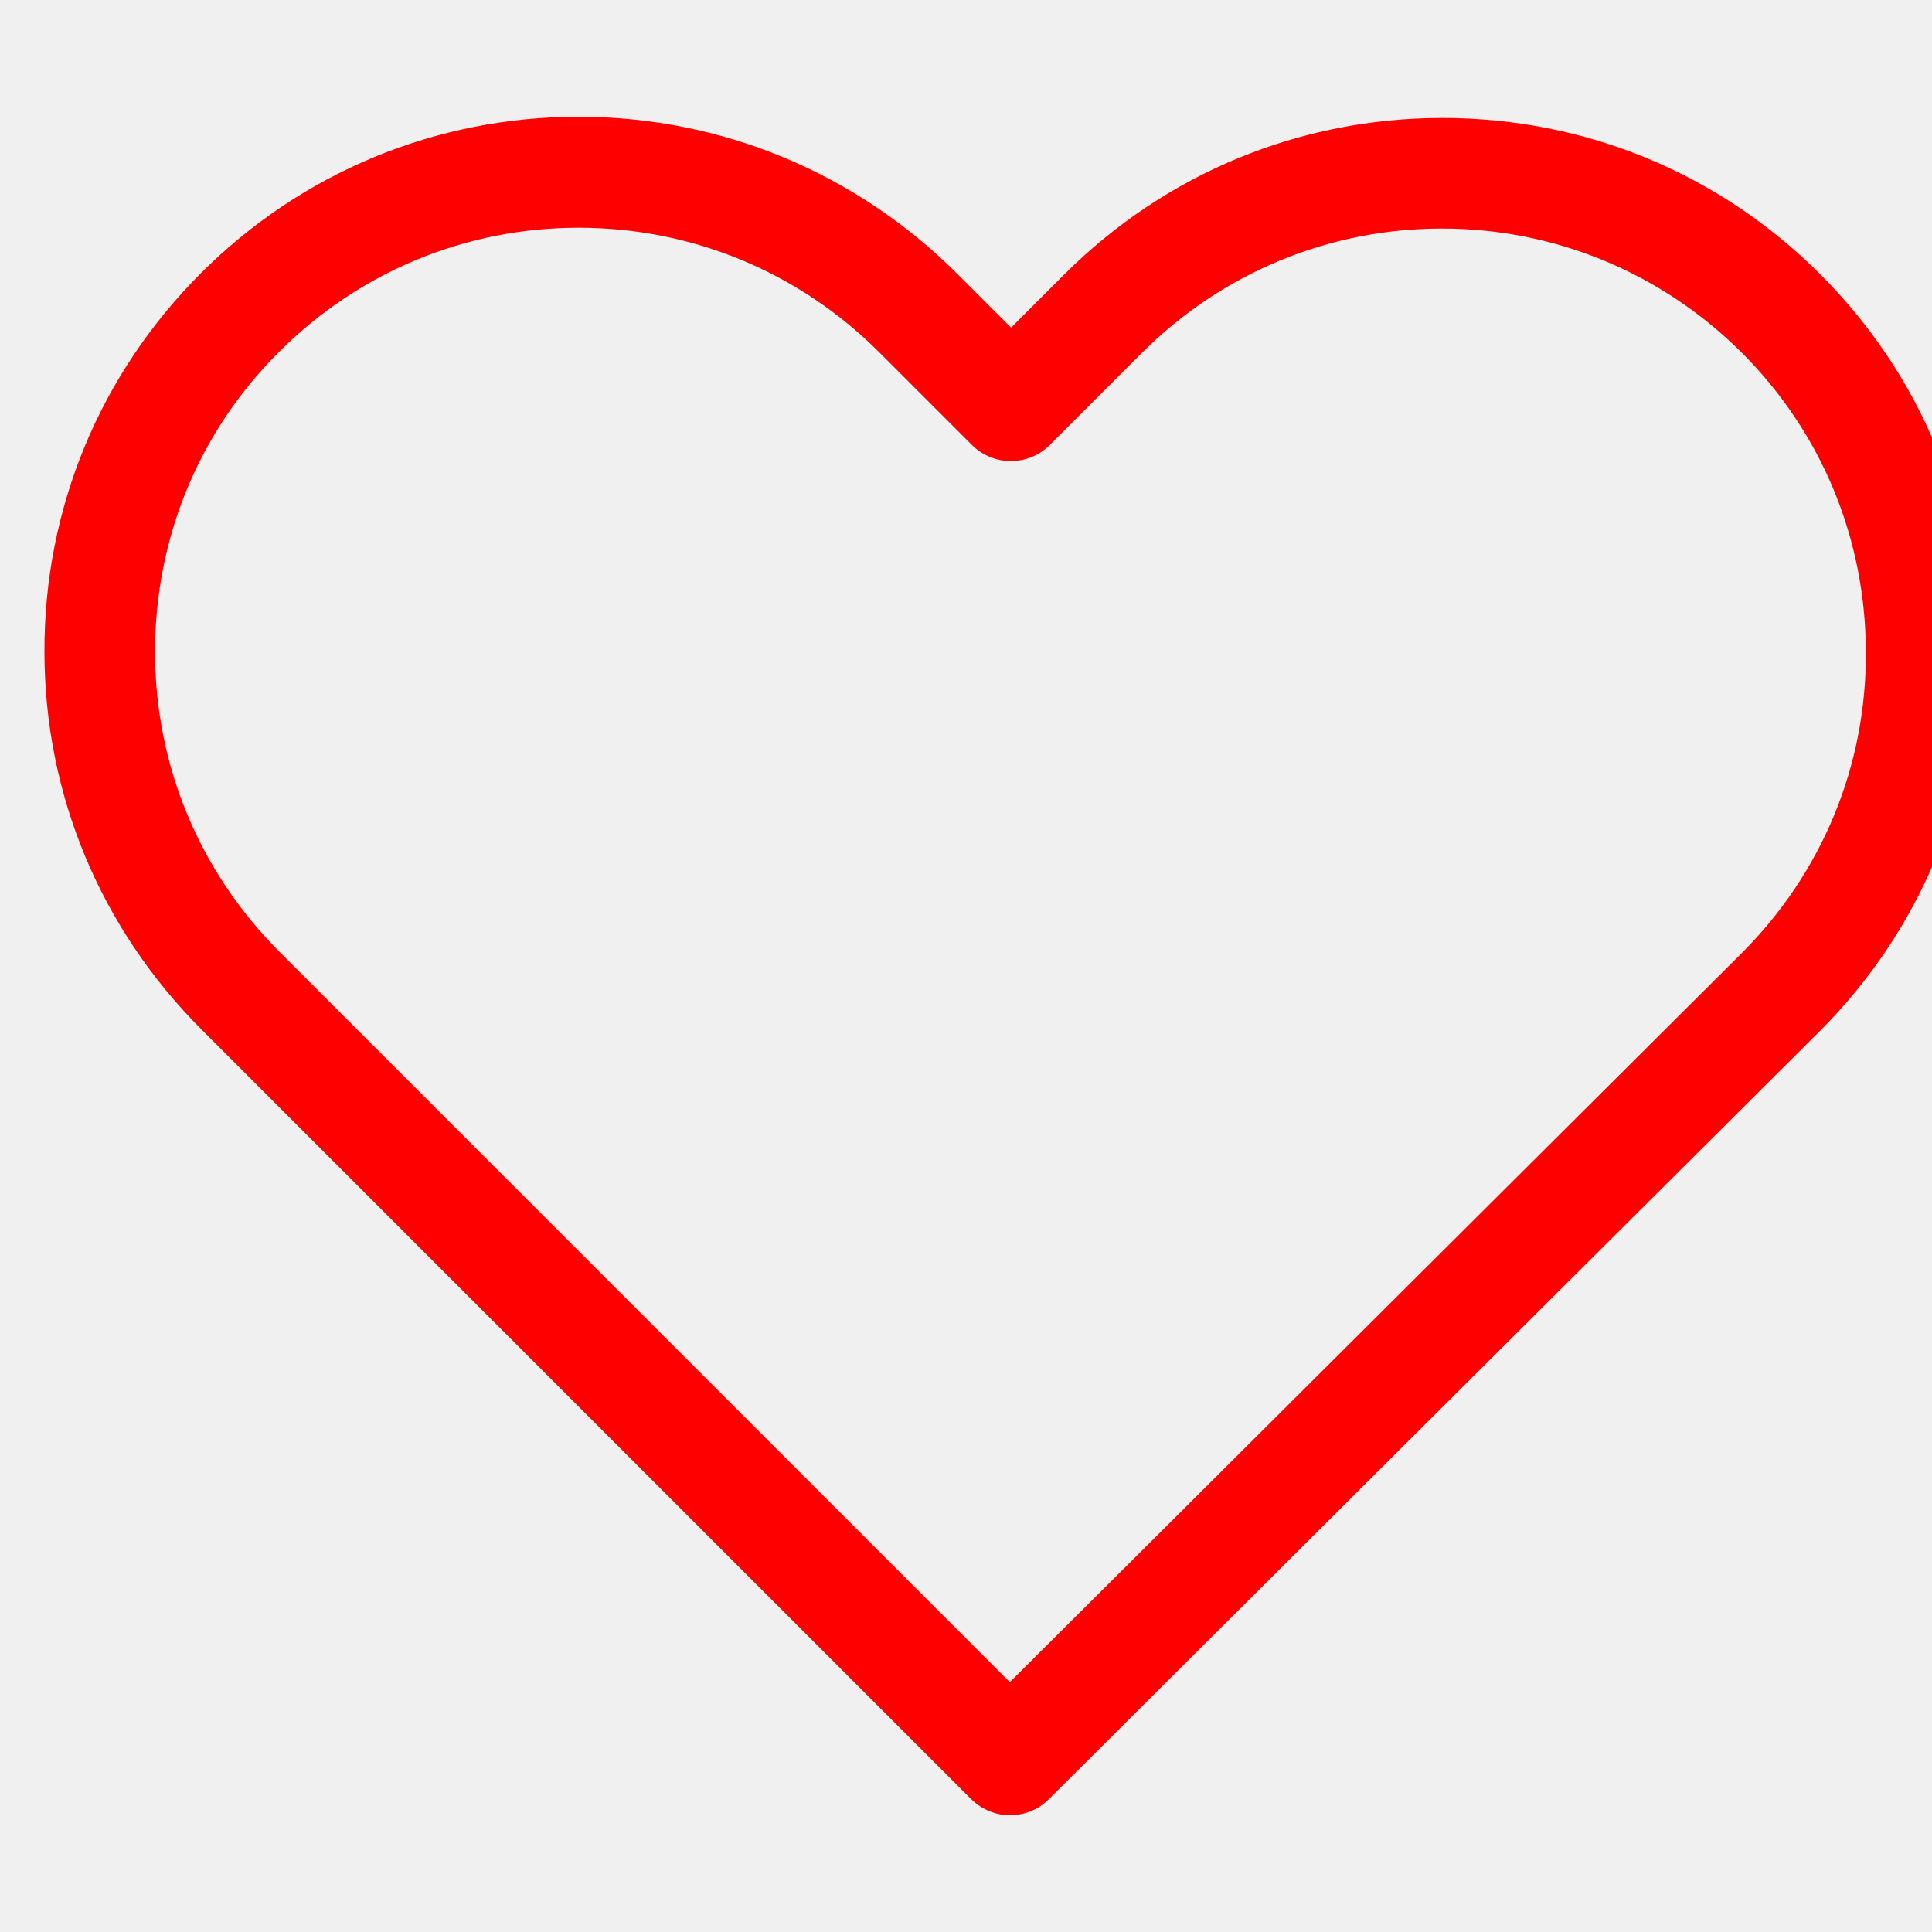
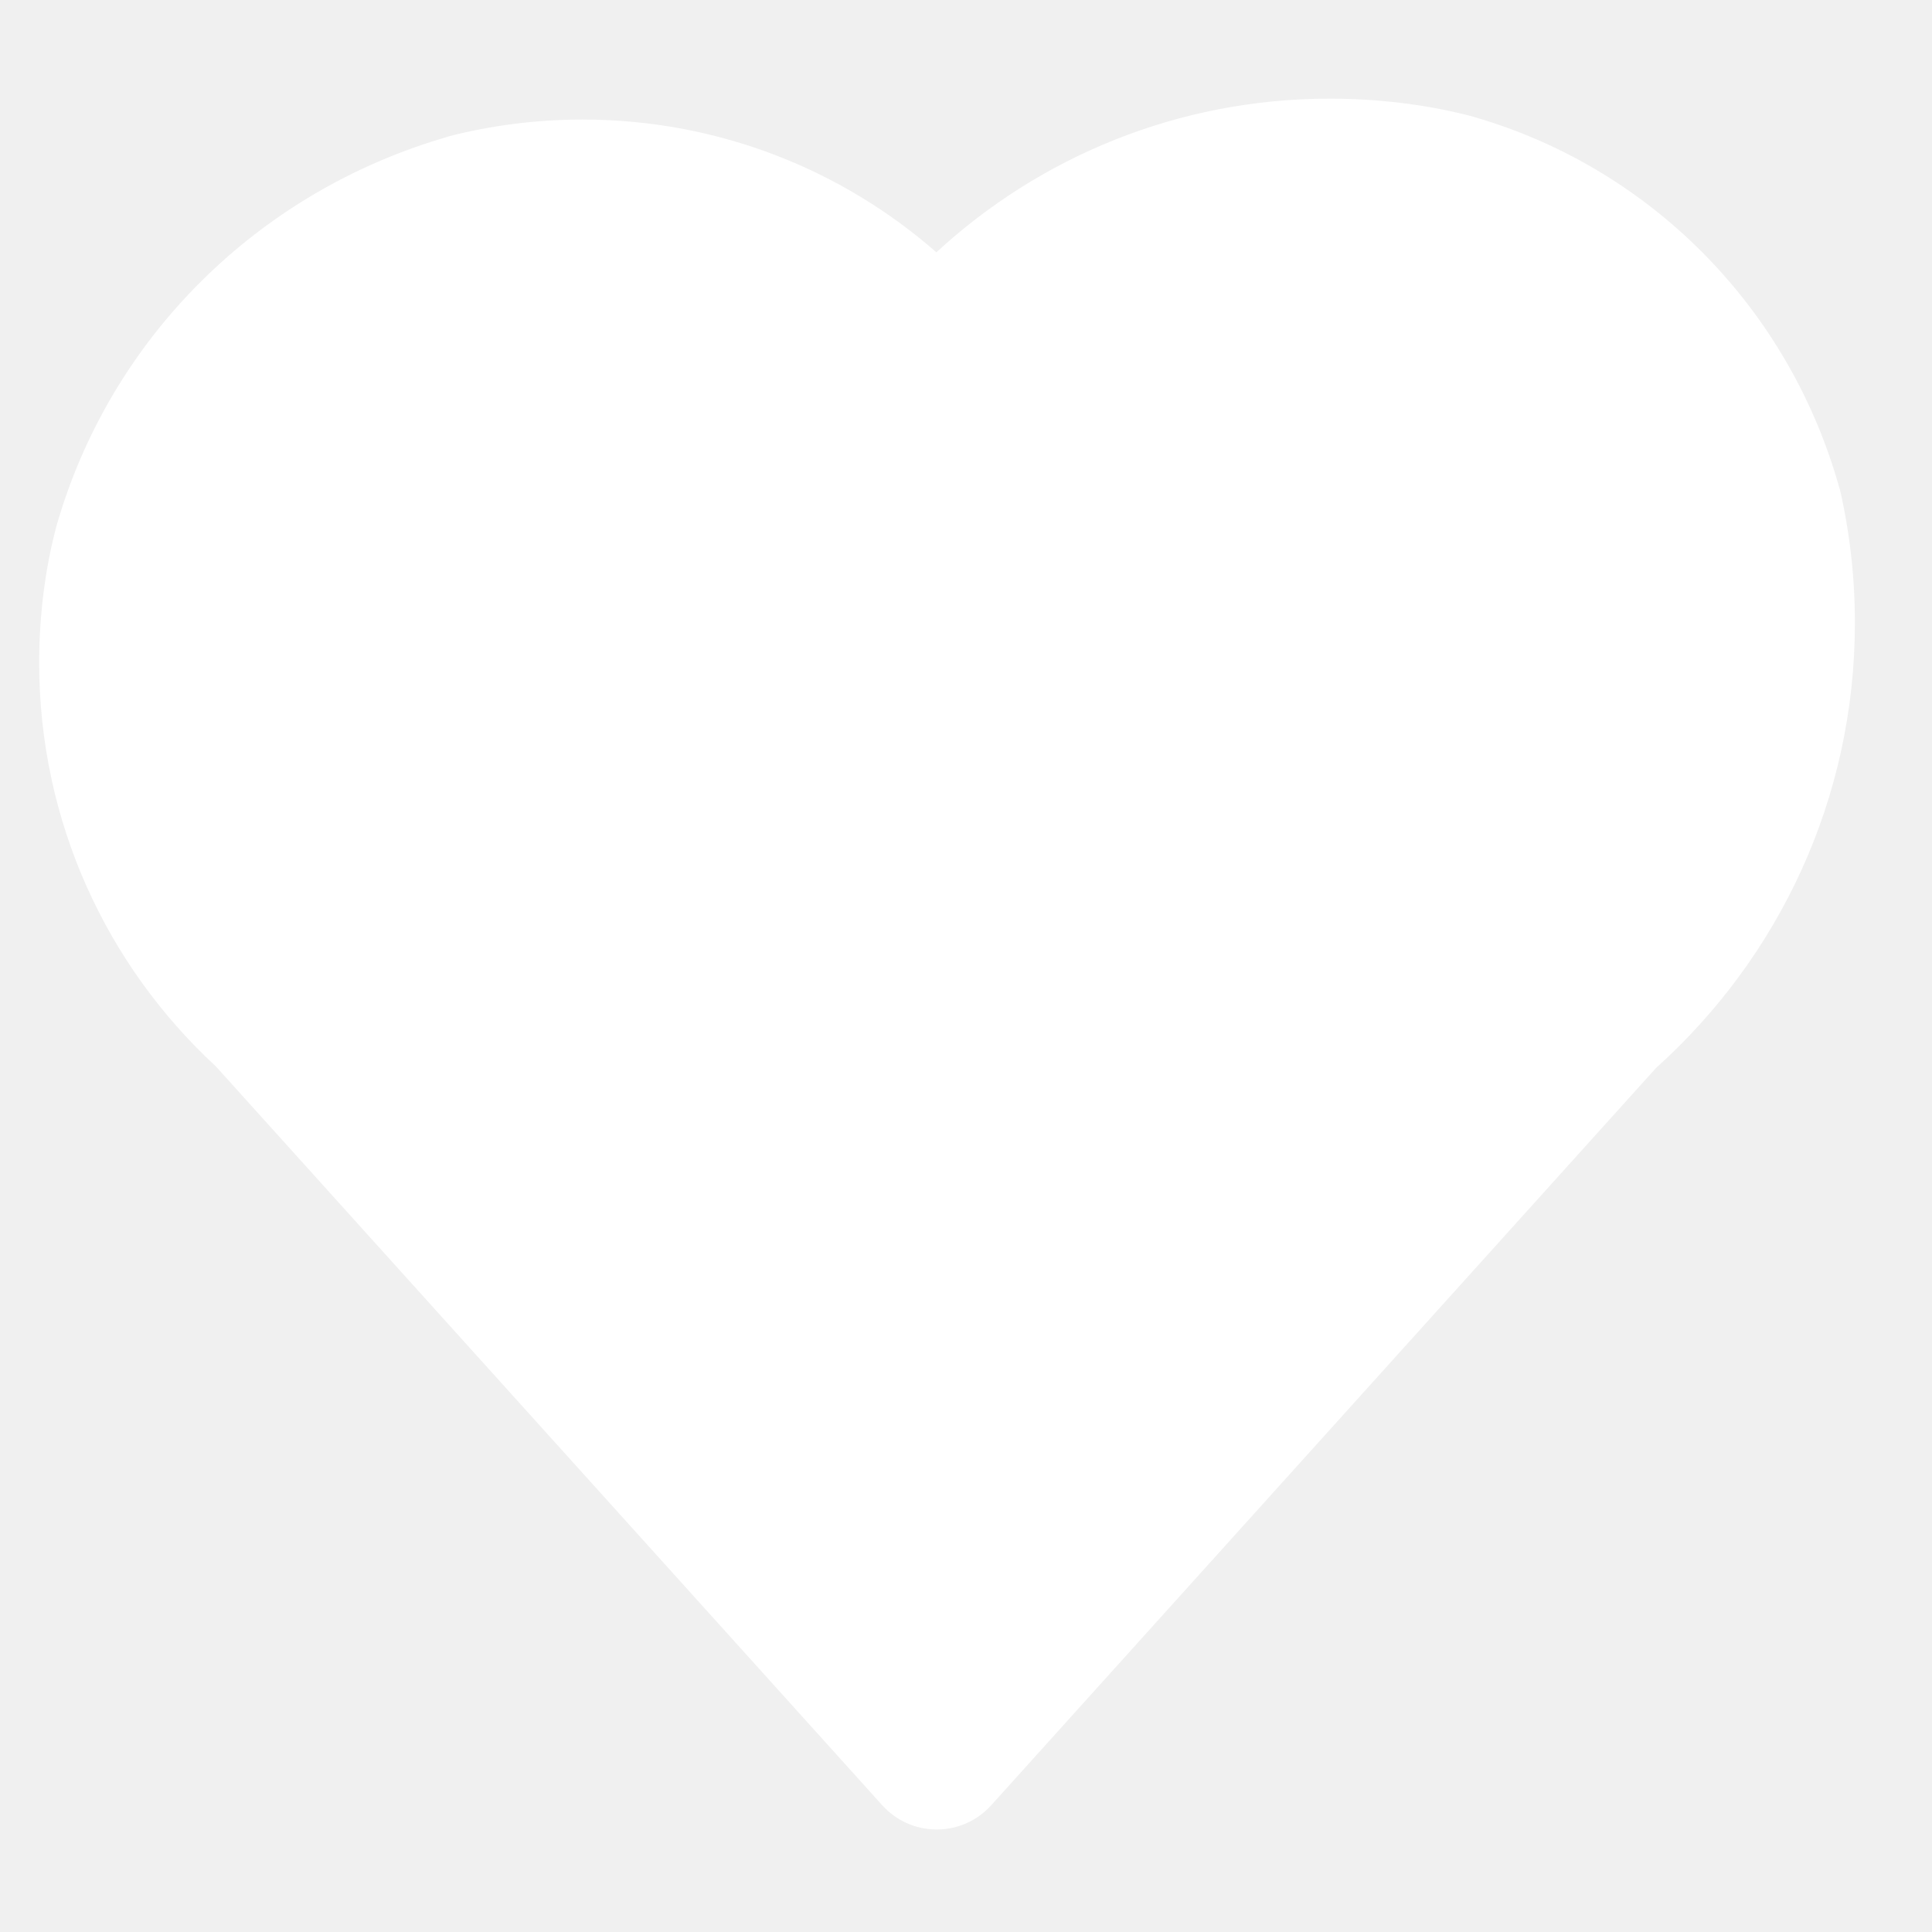
- <svg xmlns="http://www.w3.org/2000/svg" fill="#f00" height="24px" width="24px" version="1.1" id="Capa_1" viewBox="0 0 450 471.701" xml:space="preserve">
-   <g>
-     <path d="M433.601,67.001c-24.7-24.7-57.4-38.2-92.3-38.2s-67.7,13.6-92.4,38.3l-12.9,12.9l-13.1-13.1   c-24.7-24.7-57.6-38.4-92.5-38.4c-34.8,0-67.6,13.6-92.2,38.2c-24.7,24.7-38.3,57.5-38.2,92.4c0,34.9,13.7,67.6,38.4,92.3   l187.8,187.8c2.6,2.6,6.1,4,9.5,4c3.4,0,6.9-1.3,9.5-3.9l188.2-187.5c24.7-24.7,38.3-57.5,38.3-92.4   C471.801,124.501,458.301,91.701,433.601,67.001z M414.401,232.701l-178.7,178l-178.3-178.3c-19.6-19.6-30.4-45.6-30.4-73.3   s10.7-53.7,30.3-73.2c19.5-19.5,45.5-30.3,73.1-30.3c27.7,0,53.8,10.8,73.4,30.4l22.6,22.6c5.3,5.3,13.8,5.3,19.1,0l22.4-22.4   c19.6-19.6,45.7-30.4,73.3-30.4c27.6,0,53.6,10.8,73.2,30.3c19.6,19.6,30.3,45.6,30.3,73.3   C444.801,187.101,434.001,213.101,414.401,232.701z" />
-   </g>
+ <svg xmlns="http://www.w3.org/2000/svg" fill="#fff" width="24px" height="24px" viewBox="0 0 33 33" version="1.1">
+   <path d="M31.426 8.364c-0.864-3.129-3.279-5.544-6.344-6.393l-0.064-0.015c-0.692-0.172-1.486-0.271-2.304-0.271-2.596 0-4.96 0.998-6.727 2.631l0.007-0.006c-1.606-1.408-3.724-2.268-6.043-2.268-0.807 0-1.589 0.104-2.335 0.299l0.064-0.014c-3.276 0.931-5.804 3.458-6.718 6.666l-0.017 0.068c-0.175 0.678-0.276 1.457-0.276 2.259 0 2.724 1.161 5.178 3.015 6.892l0.006 0.006 11.381 12.619c0.23 0.254 0.561 0.412 0.929 0.412s0.699-0.159 0.928-0.411l0.001-0.001 11.358-12.596c2.088-1.877 3.396-4.587 3.396-7.602 0-0.807-0.094-1.592-0.271-2.345l0.014 0.069z" />
</svg>
